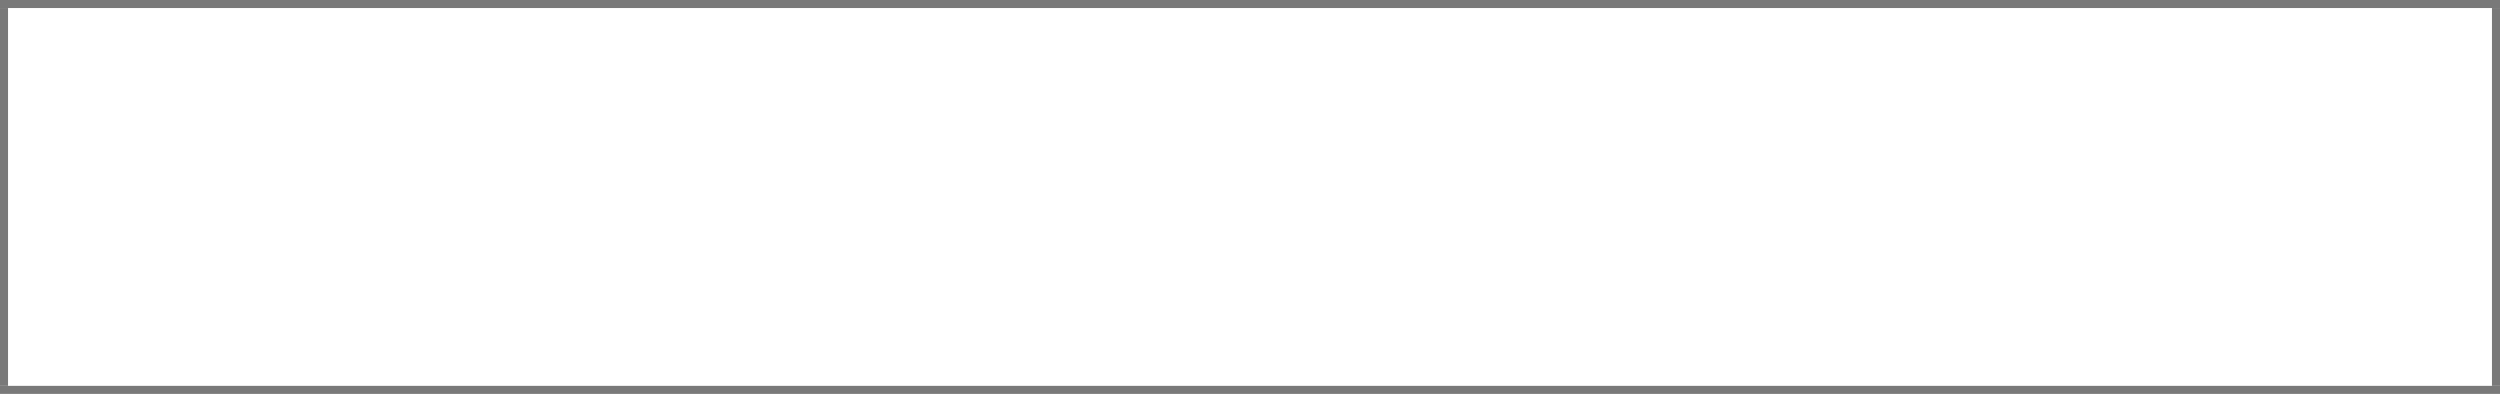
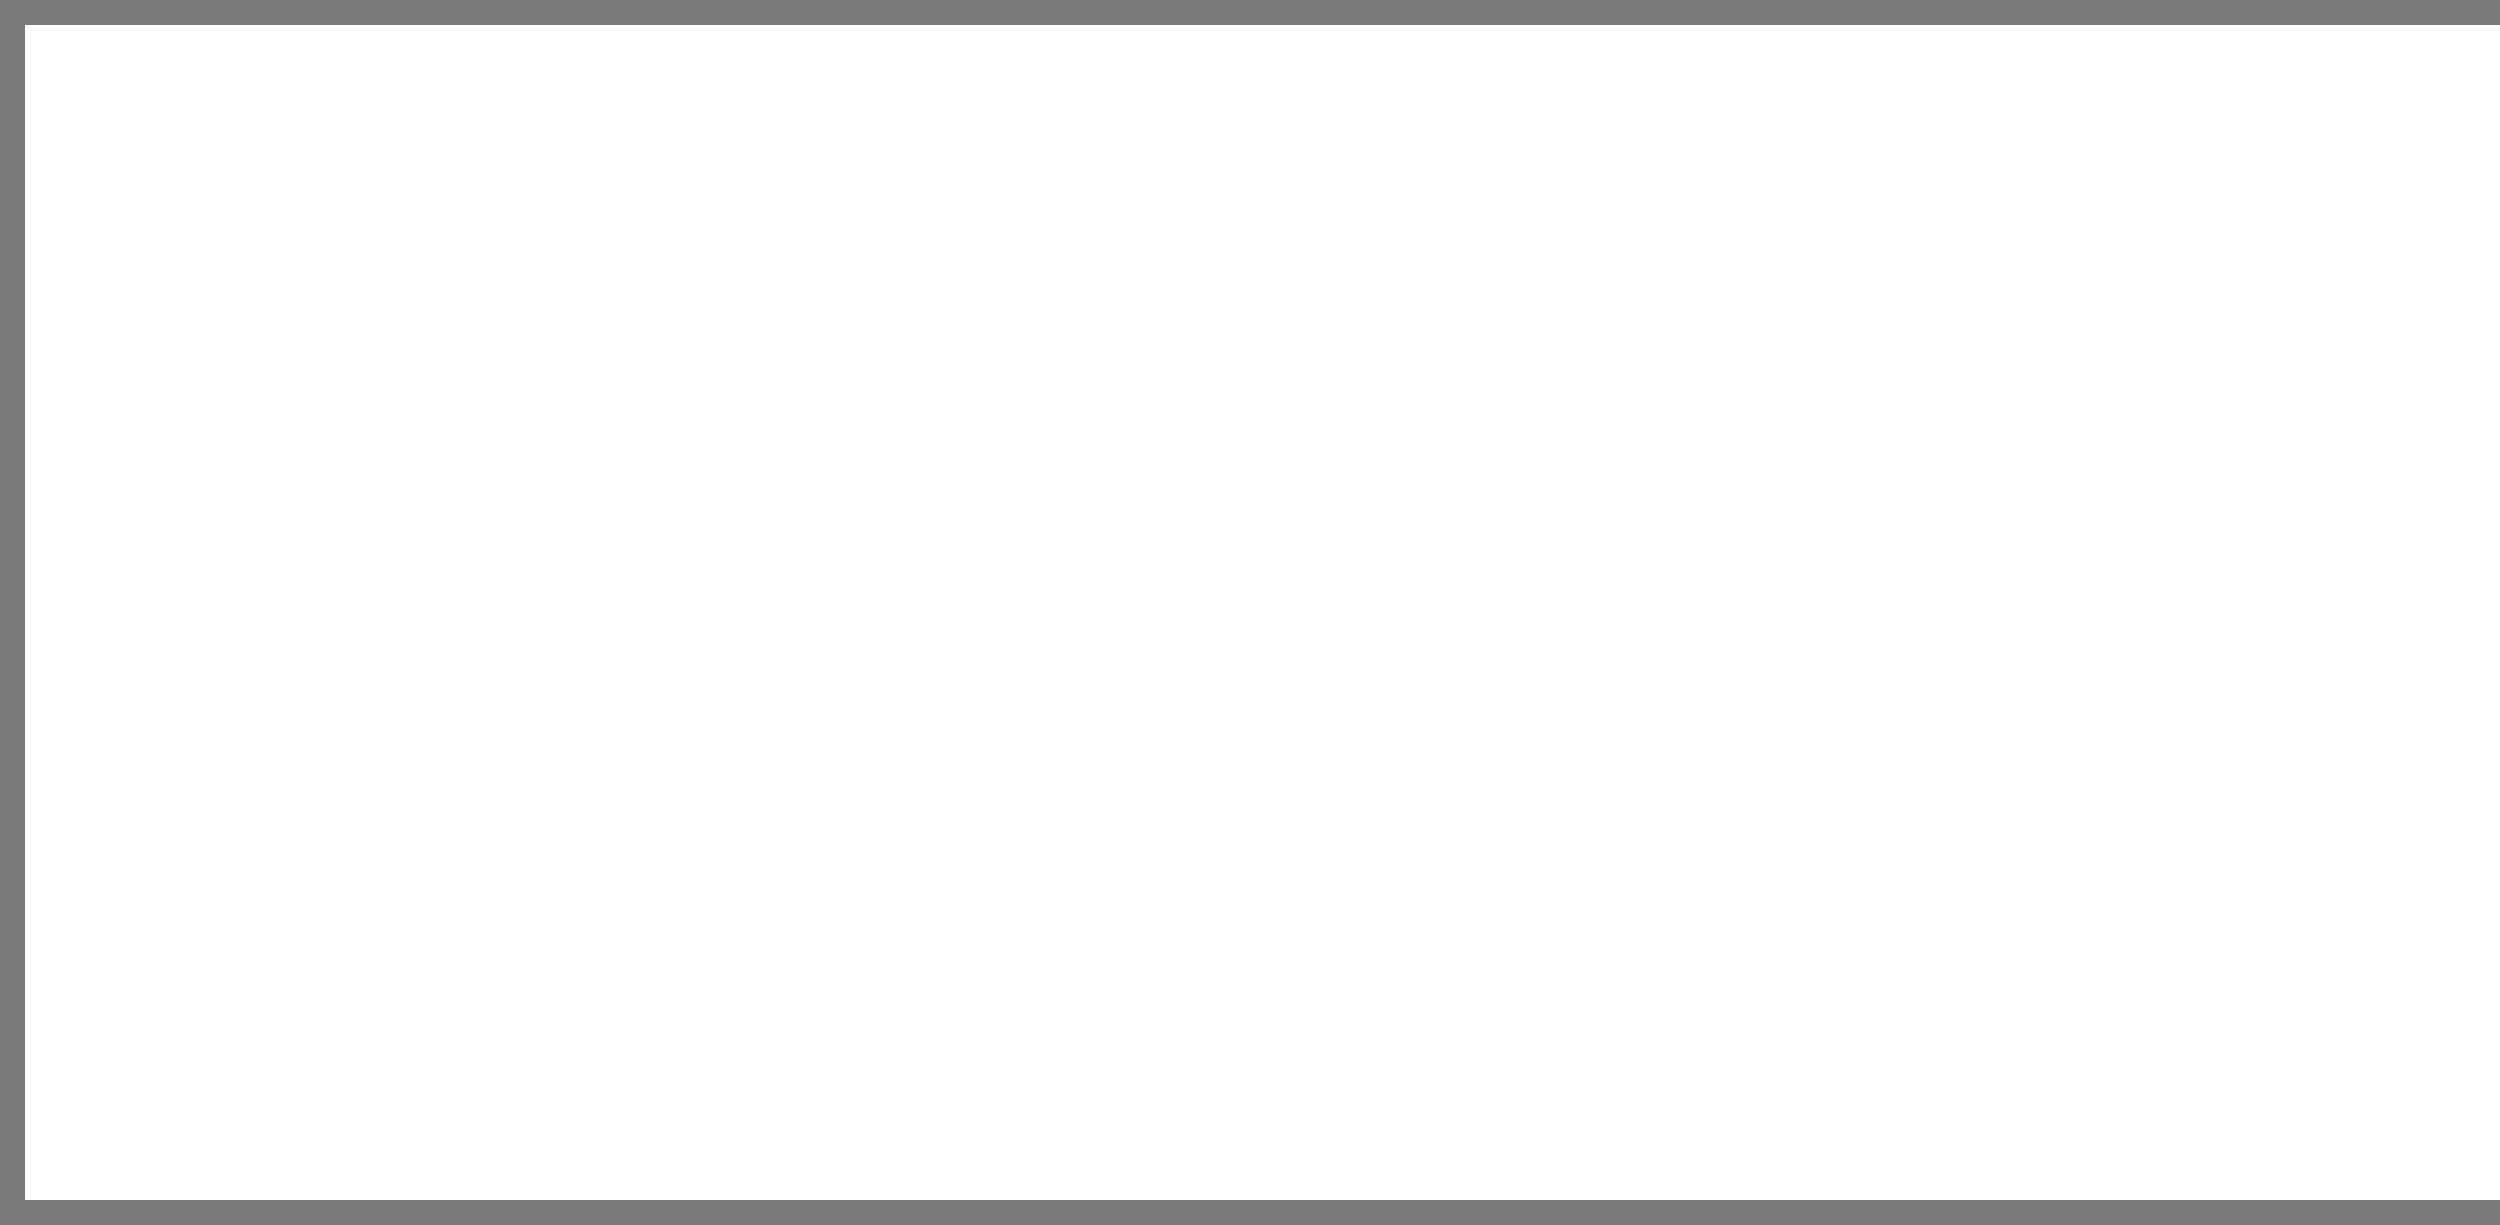
- <svg xmlns="http://www.w3.org/2000/svg" version="1.1" width="311px" height="49px" viewBox="472 330 311 49">
-   <path d="M 1 1  L 310 1  L 310 48  L 1 48  L 1 1  Z " fill-rule="nonzero" fill="rgba(255, 255, 255, 1)" stroke="none" transform="matrix(1 0 0 1 472 330 )" class="fill" />
-   <path d="M 0.5 1  L 0.5 48  " stroke-width="1" stroke-dasharray="0" stroke="rgba(121, 121, 121, 1)" fill="none" transform="matrix(1 0 0 1 472 330 )" class="stroke" />
-   <path d="M 0 0.5  L 311 0.5  " stroke-width="1" stroke-dasharray="0" stroke="rgba(121, 121, 121, 1)" fill="none" transform="matrix(1 0 0 1 472 330 )" class="stroke" />
-   <path d="M 310.5 1  L 310.5 48  " stroke-width="1" stroke-dasharray="0" stroke="rgba(121, 121, 121, 1)" fill="none" transform="matrix(1 0 0 1 472 330 )" class="stroke" />
-   <path d="M 0 48.5  L 311 48.5  " stroke-width="1" stroke-dasharray="0" stroke="rgba(121, 121, 121, 1)" fill="none" transform="matrix(1 0 0 1 472 330 )" class="stroke" />
+ <svg xmlns="http://www.w3.org/2000/svg" version="1.1" width="100px" height="49px" viewBox="0 330 100 49">
+   <path d="M 1 1  L 100 1  L 100 48  L 1 48  L 1 1  Z " fill-rule="nonzero" fill="rgba(255, 255, 255, 1)" stroke="none" transform="matrix(1 0 0 1 0 330 )" class="fill" />
+   <path d="M 0.5 1  L 0.5 48  " stroke-width="1" stroke-dasharray="0" stroke="rgba(121, 121, 121, 1)" fill="none" transform="matrix(1 0 0 1 0 330 )" class="stroke" />
+   <path d="M 0 0.5  L 100 0.5  " stroke-width="1" stroke-dasharray="0" stroke="rgba(121, 121, 121, 1)" fill="none" transform="matrix(1 0 0 1 0 330 )" class="stroke" />
+   <path d="M 0 48.5  L 100 48.5  " stroke-width="1" stroke-dasharray="0" stroke="rgba(121, 121, 121, 1)" fill="none" transform="matrix(1 0 0 1 0 330 )" class="stroke" />
</svg>
